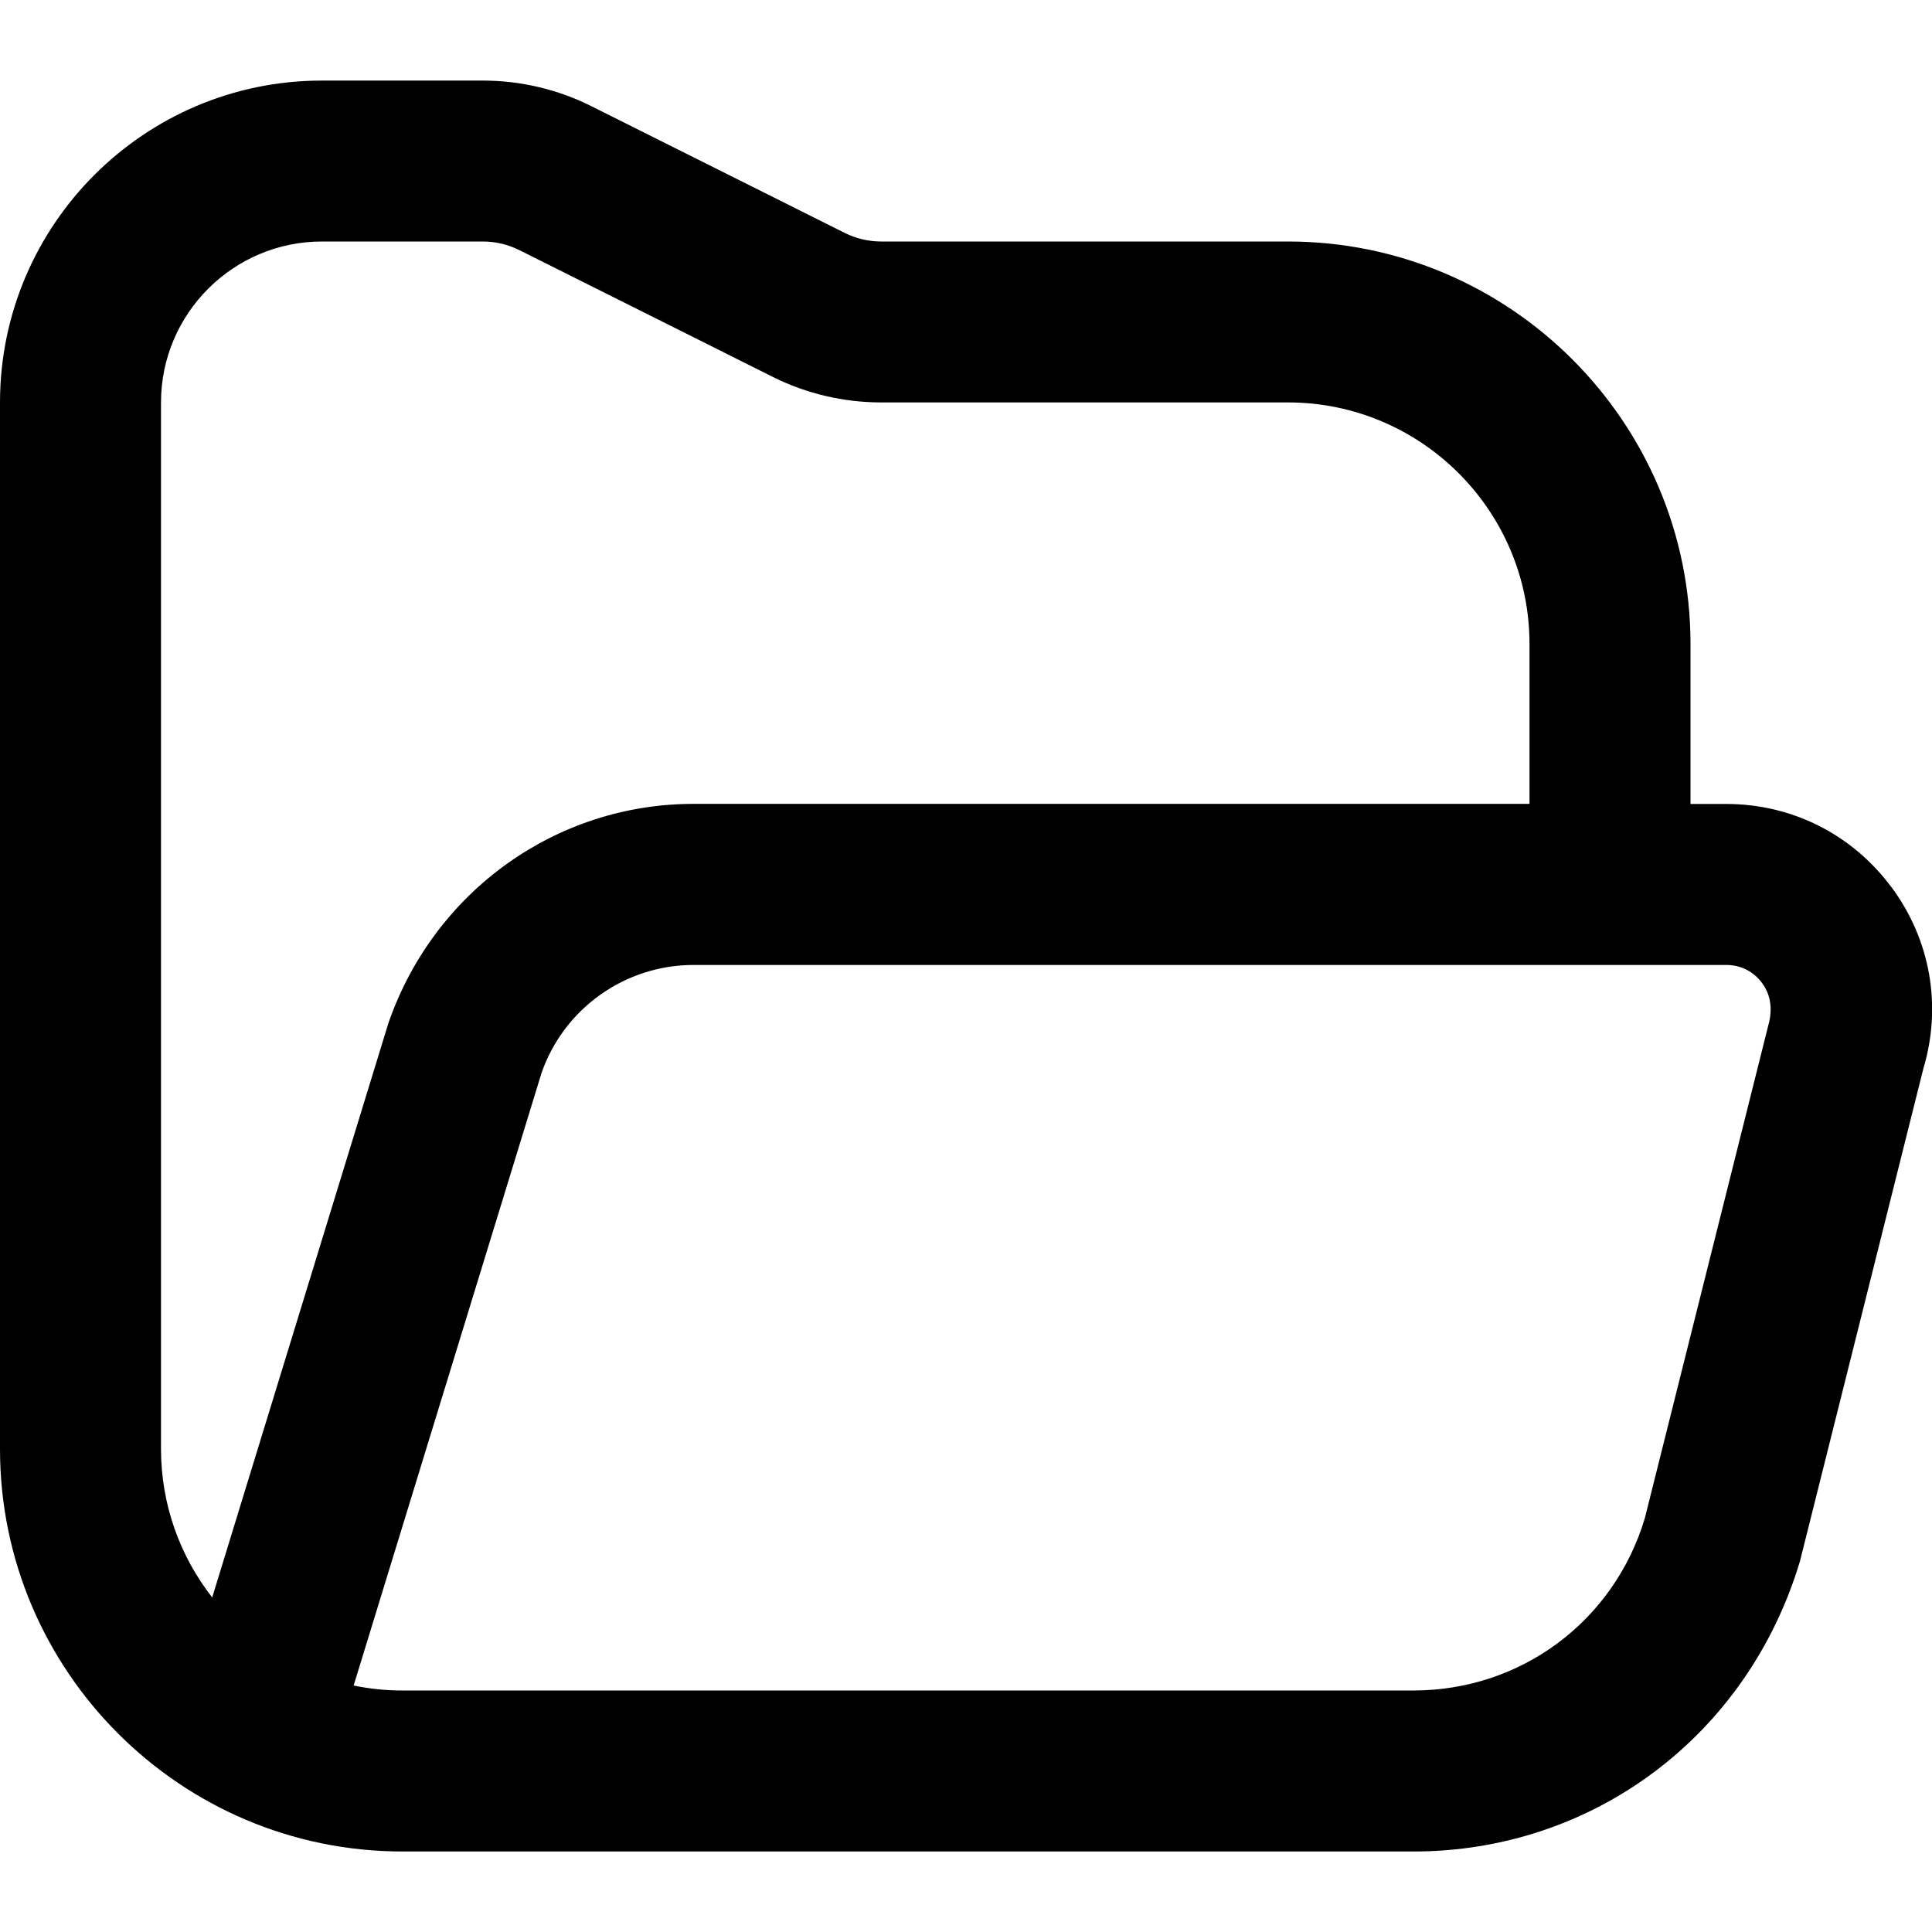
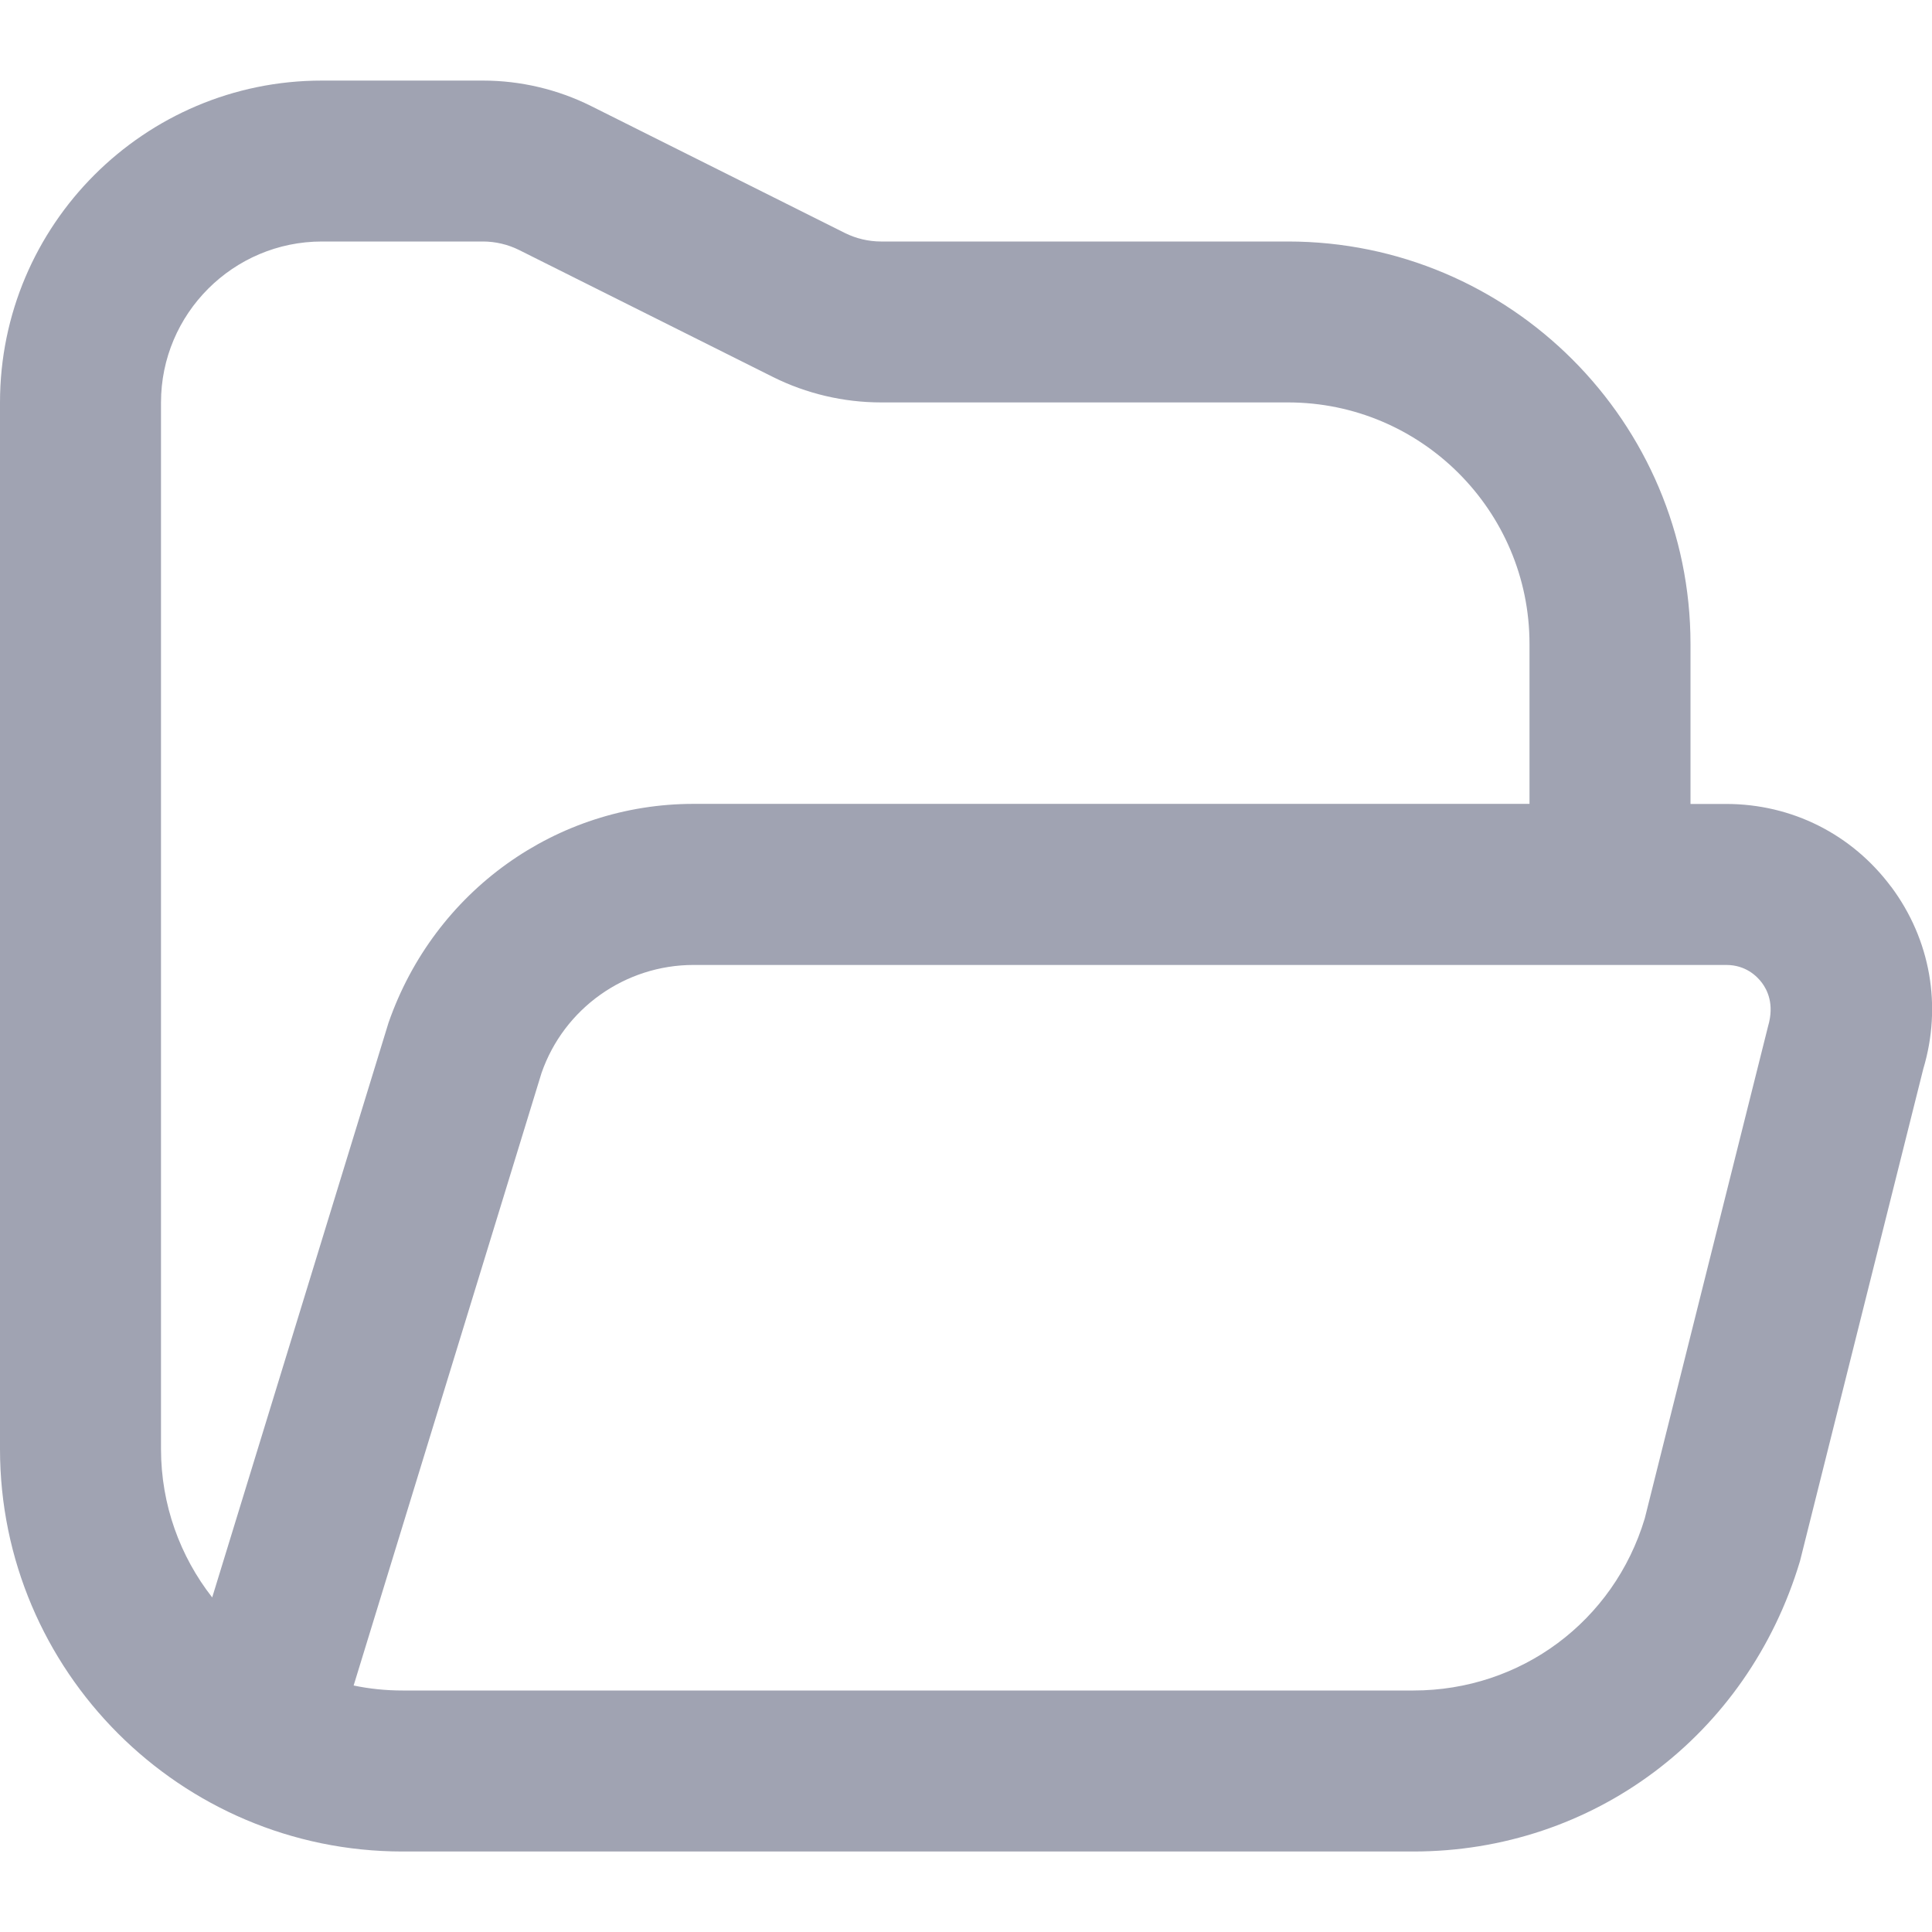
<svg xmlns="http://www.w3.org/2000/svg" id="Layer_1" data-name="Layer 1" viewBox="0 0 24 24" width="512" height="512">
-   <path d="m23.493,11.017c-.487-.654-1.234-1.03-2.05-1.03h-.443v-1.987c0-2.757-2.243-5-5-5h-5.056c-.154,0-.31-.037-.447-.105l-3.155-1.578c-.414-.207-.878-.316-1.342-.316h-2C1.794,1,0,2.794,0,5v13c0,2.757,2.243,5,5,5h12.558c2.226,0,4.15-1.432,4.802-3.607l1.532-6.116c.234-.782.089-1.605-.398-2.26ZM2,18V5c0-1.103.897-2,2-2h2c.154,0,.31.037.447.105l3.155,1.578c.414.207.878.316,1.342.316h5.056c1.654,0,3,1.346,3,3v1.987h-10.385c-1.7,0-3.218,1.079-3.789,2.72l-2.19,7.138c-.398-.509-.636-1.15-.636-1.845Zm19.964-5.253l-1.532,6.115c-.384,1.279-1.539,2.138-2.874,2.138H5c-.208,0-.411-.021-.607-.062l2.334-7.609c.279-.803,1.039-1.342,1.889-1.342h12.828c.242,0,.383.14.445.224.062.084.156.259.075.536Z" />
+   <path fill="#a0a3b2" d="m23.493,11.017c-.487-.654-1.234-1.03-2.05-1.03h-.443v-1.987c0-2.757-2.243-5-5-5h-5.056c-.154,0-.31-.037-.447-.105l-3.155-1.578c-.414-.207-.878-.316-1.342-.316h-2C1.794,1,0,2.794,0,5v13c0,2.757,2.243,5,5,5h12.558c2.226,0,4.15-1.432,4.802-3.607l1.532-6.116c.234-.782.089-1.605-.398-2.26ZM2,18V5c0-1.103.897-2,2-2h2c.154,0,.31.037.447.105l3.155,1.578c.414.207.878.316,1.342.316h5.056c1.654,0,3,1.346,3,3v1.987h-10.385c-1.7,0-3.218,1.079-3.789,2.72l-2.19,7.138c-.398-.509-.636-1.15-.636-1.845Zm19.964-5.253l-1.532,6.115c-.384,1.279-1.539,2.138-2.874,2.138H5c-.208,0-.411-.021-.607-.062l2.334-7.609c.279-.803,1.039-1.342,1.889-1.342h12.828c.242,0,.383.14.445.224.062.084.156.259.075.536Z" />
</svg>
